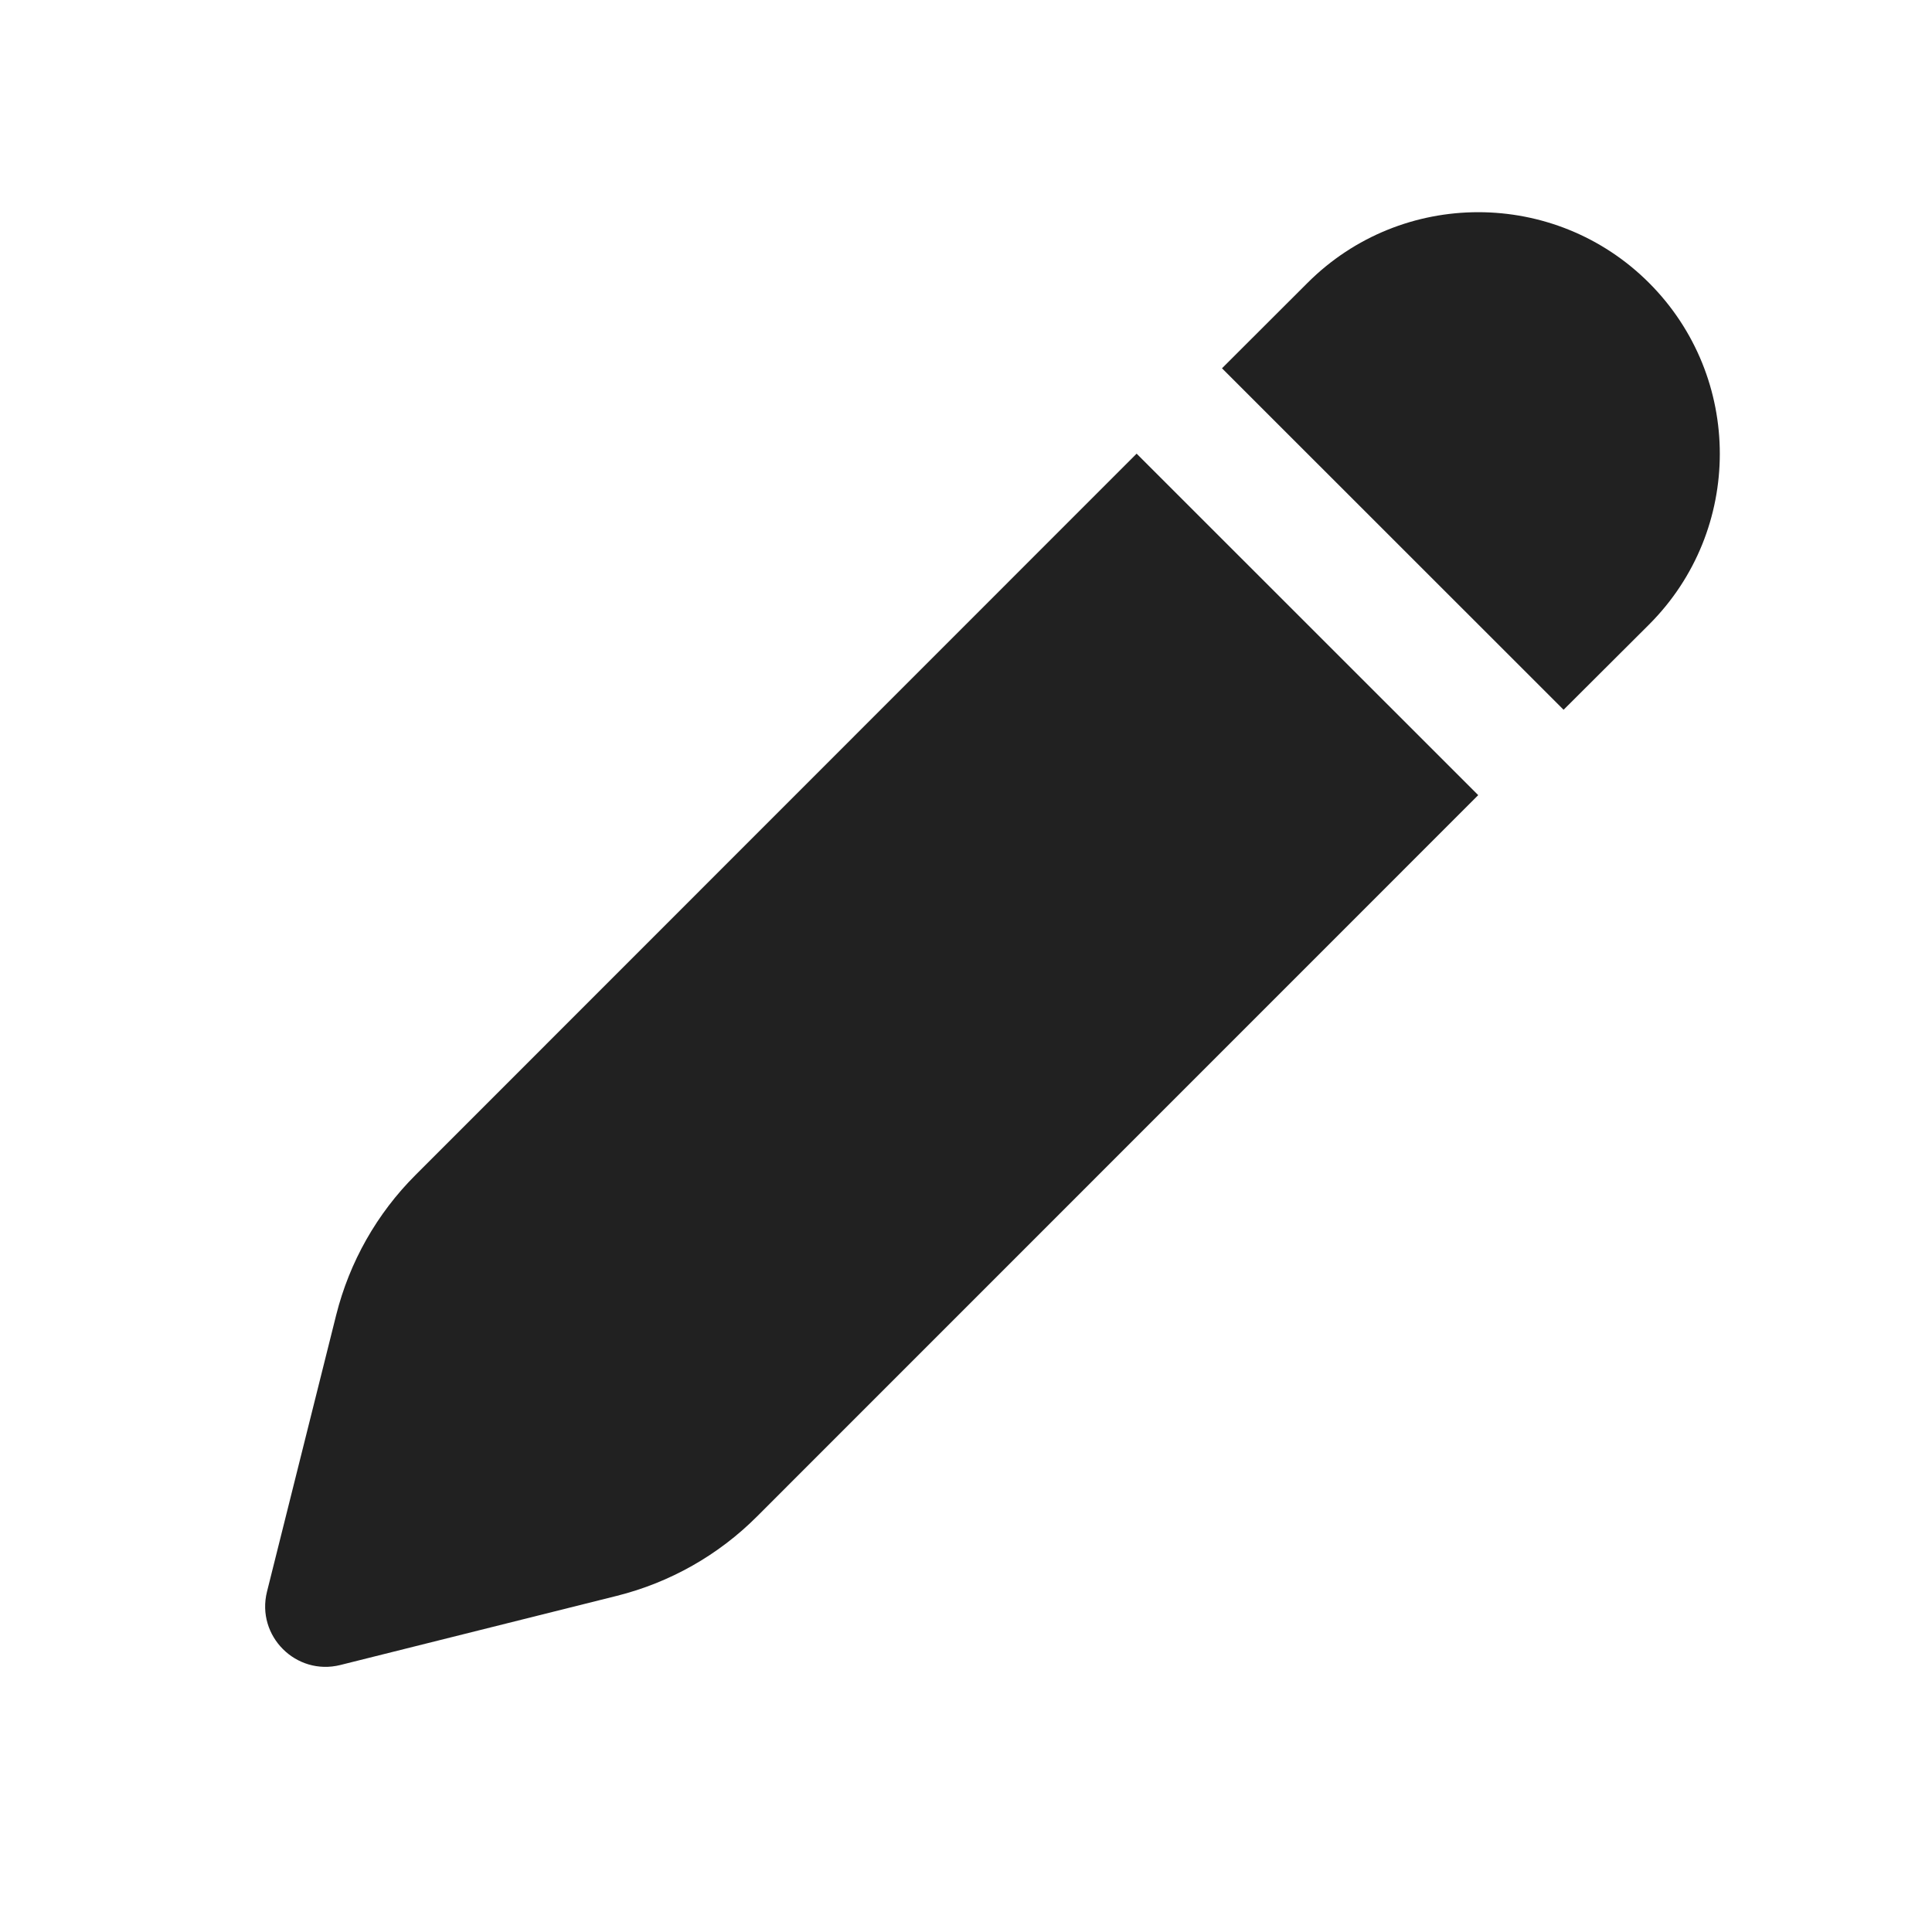
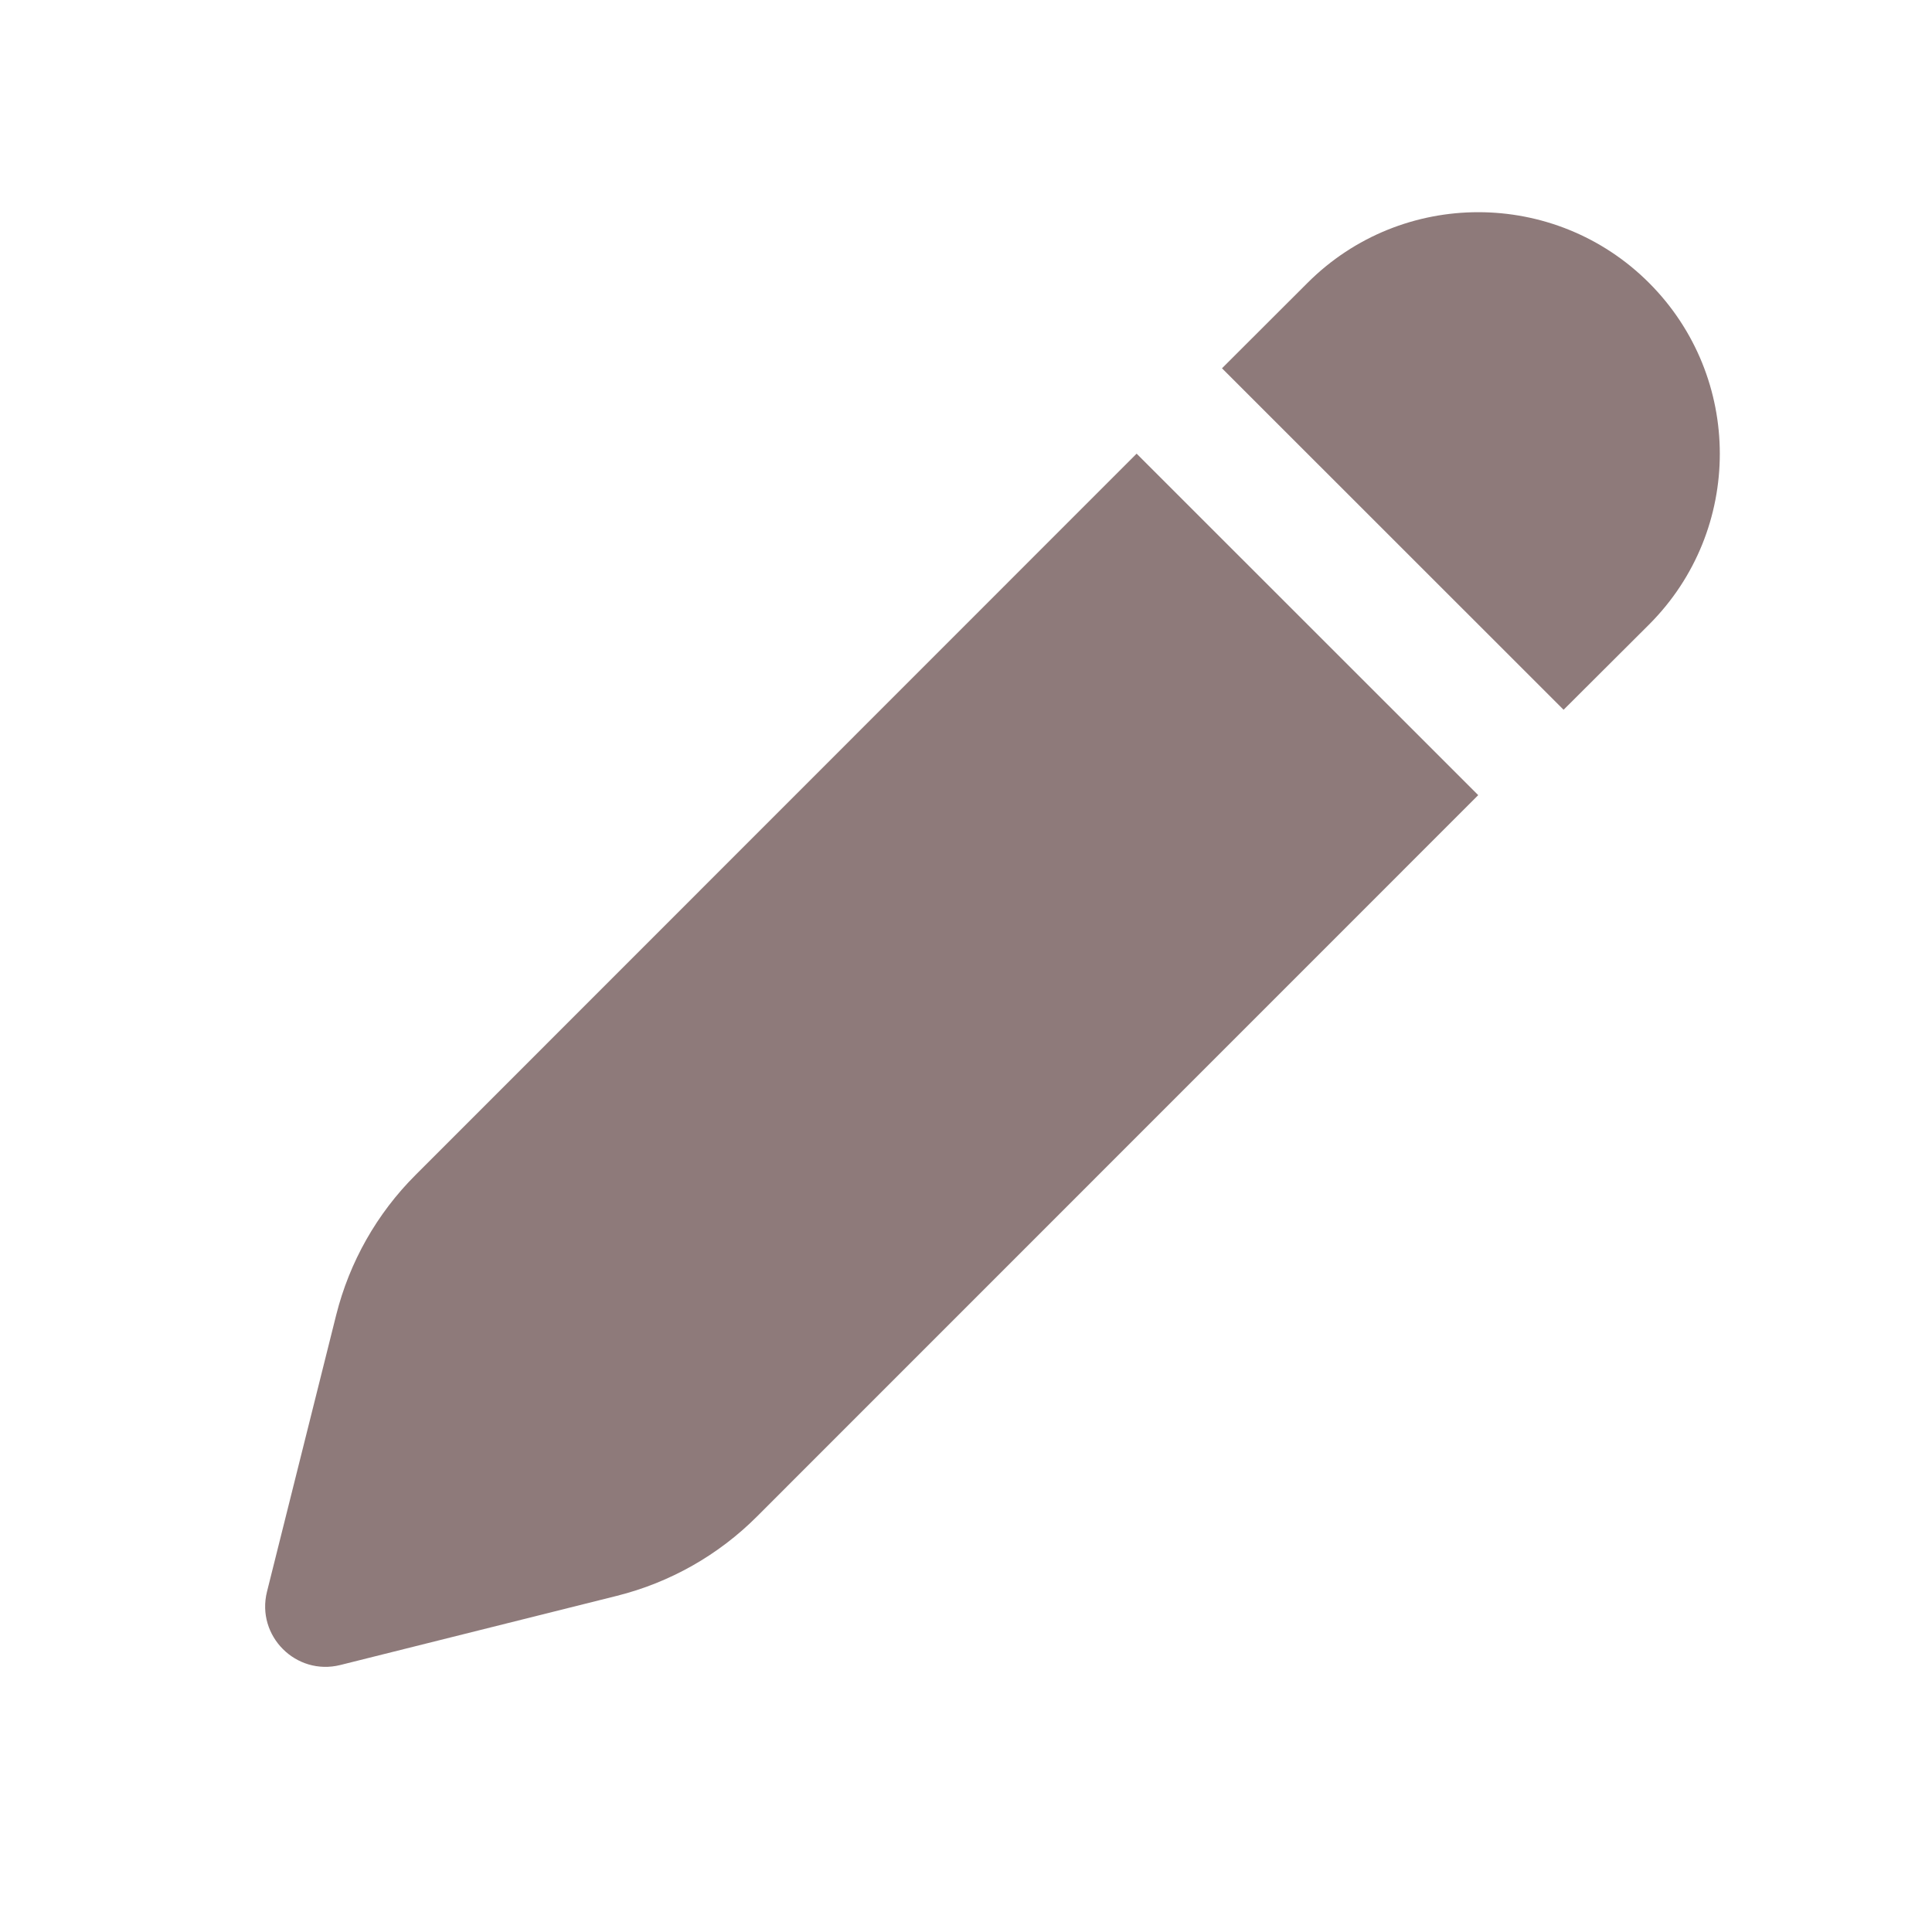
- <svg xmlns="http://www.w3.org/2000/svg" width="16" height="16" viewBox="0 0 16 16">
-   <path fill="#212121" d="M12.242,6.585 L6.27,12.558 C5.95,12.879 5.548,13.106 5.109,13.216 L2.818,13.789 C2.452,13.88 2.12,13.549 2.211,13.182 L2.784,10.891 C2.894,10.452 3.121,10.05 3.442,9.73 L9.413,3.757 L12.242,6.585 Z M13.657,2.343 C14.438,3.125 14.438,4.391 13.657,5.172 L12.949,5.878 L10.12,3.05 L10.828,2.343 C11.609,1.562 12.876,1.562 13.657,2.343 Z" />
+ <svg xmlns="http://www.w3.org/2000/svg" id="SvgjsSvg1011" width="288" height="288" version="1.1">
+   <defs id="SvgjsDefs1012" />
+   <g id="SvgjsG1013">
+     <svg width="288" height="288" viewBox="0 0 16 16">
+       <path fill="#8e7a7a" d="M12.242,6.585 L6.27,12.558 C5.95,12.879 5.548,13.106 5.109,13.216 L2.818,13.789 C2.452,13.88 2.12,13.549 2.211,13.182 L2.784,10.891 C2.894,10.452 3.121,10.05 3.442,9.73 L9.413,3.757 L12.242,6.585 Z M13.657,2.343 C14.438,3.125 14.438,4.391 13.657,5.172 L12.949,5.878 L10.12,3.05 L10.828,2.343 C11.609,1.562 12.876,1.562 13.657,2.343 Z" class="color212121 svgShape" />
+     </svg>
+   </g>
</svg>
